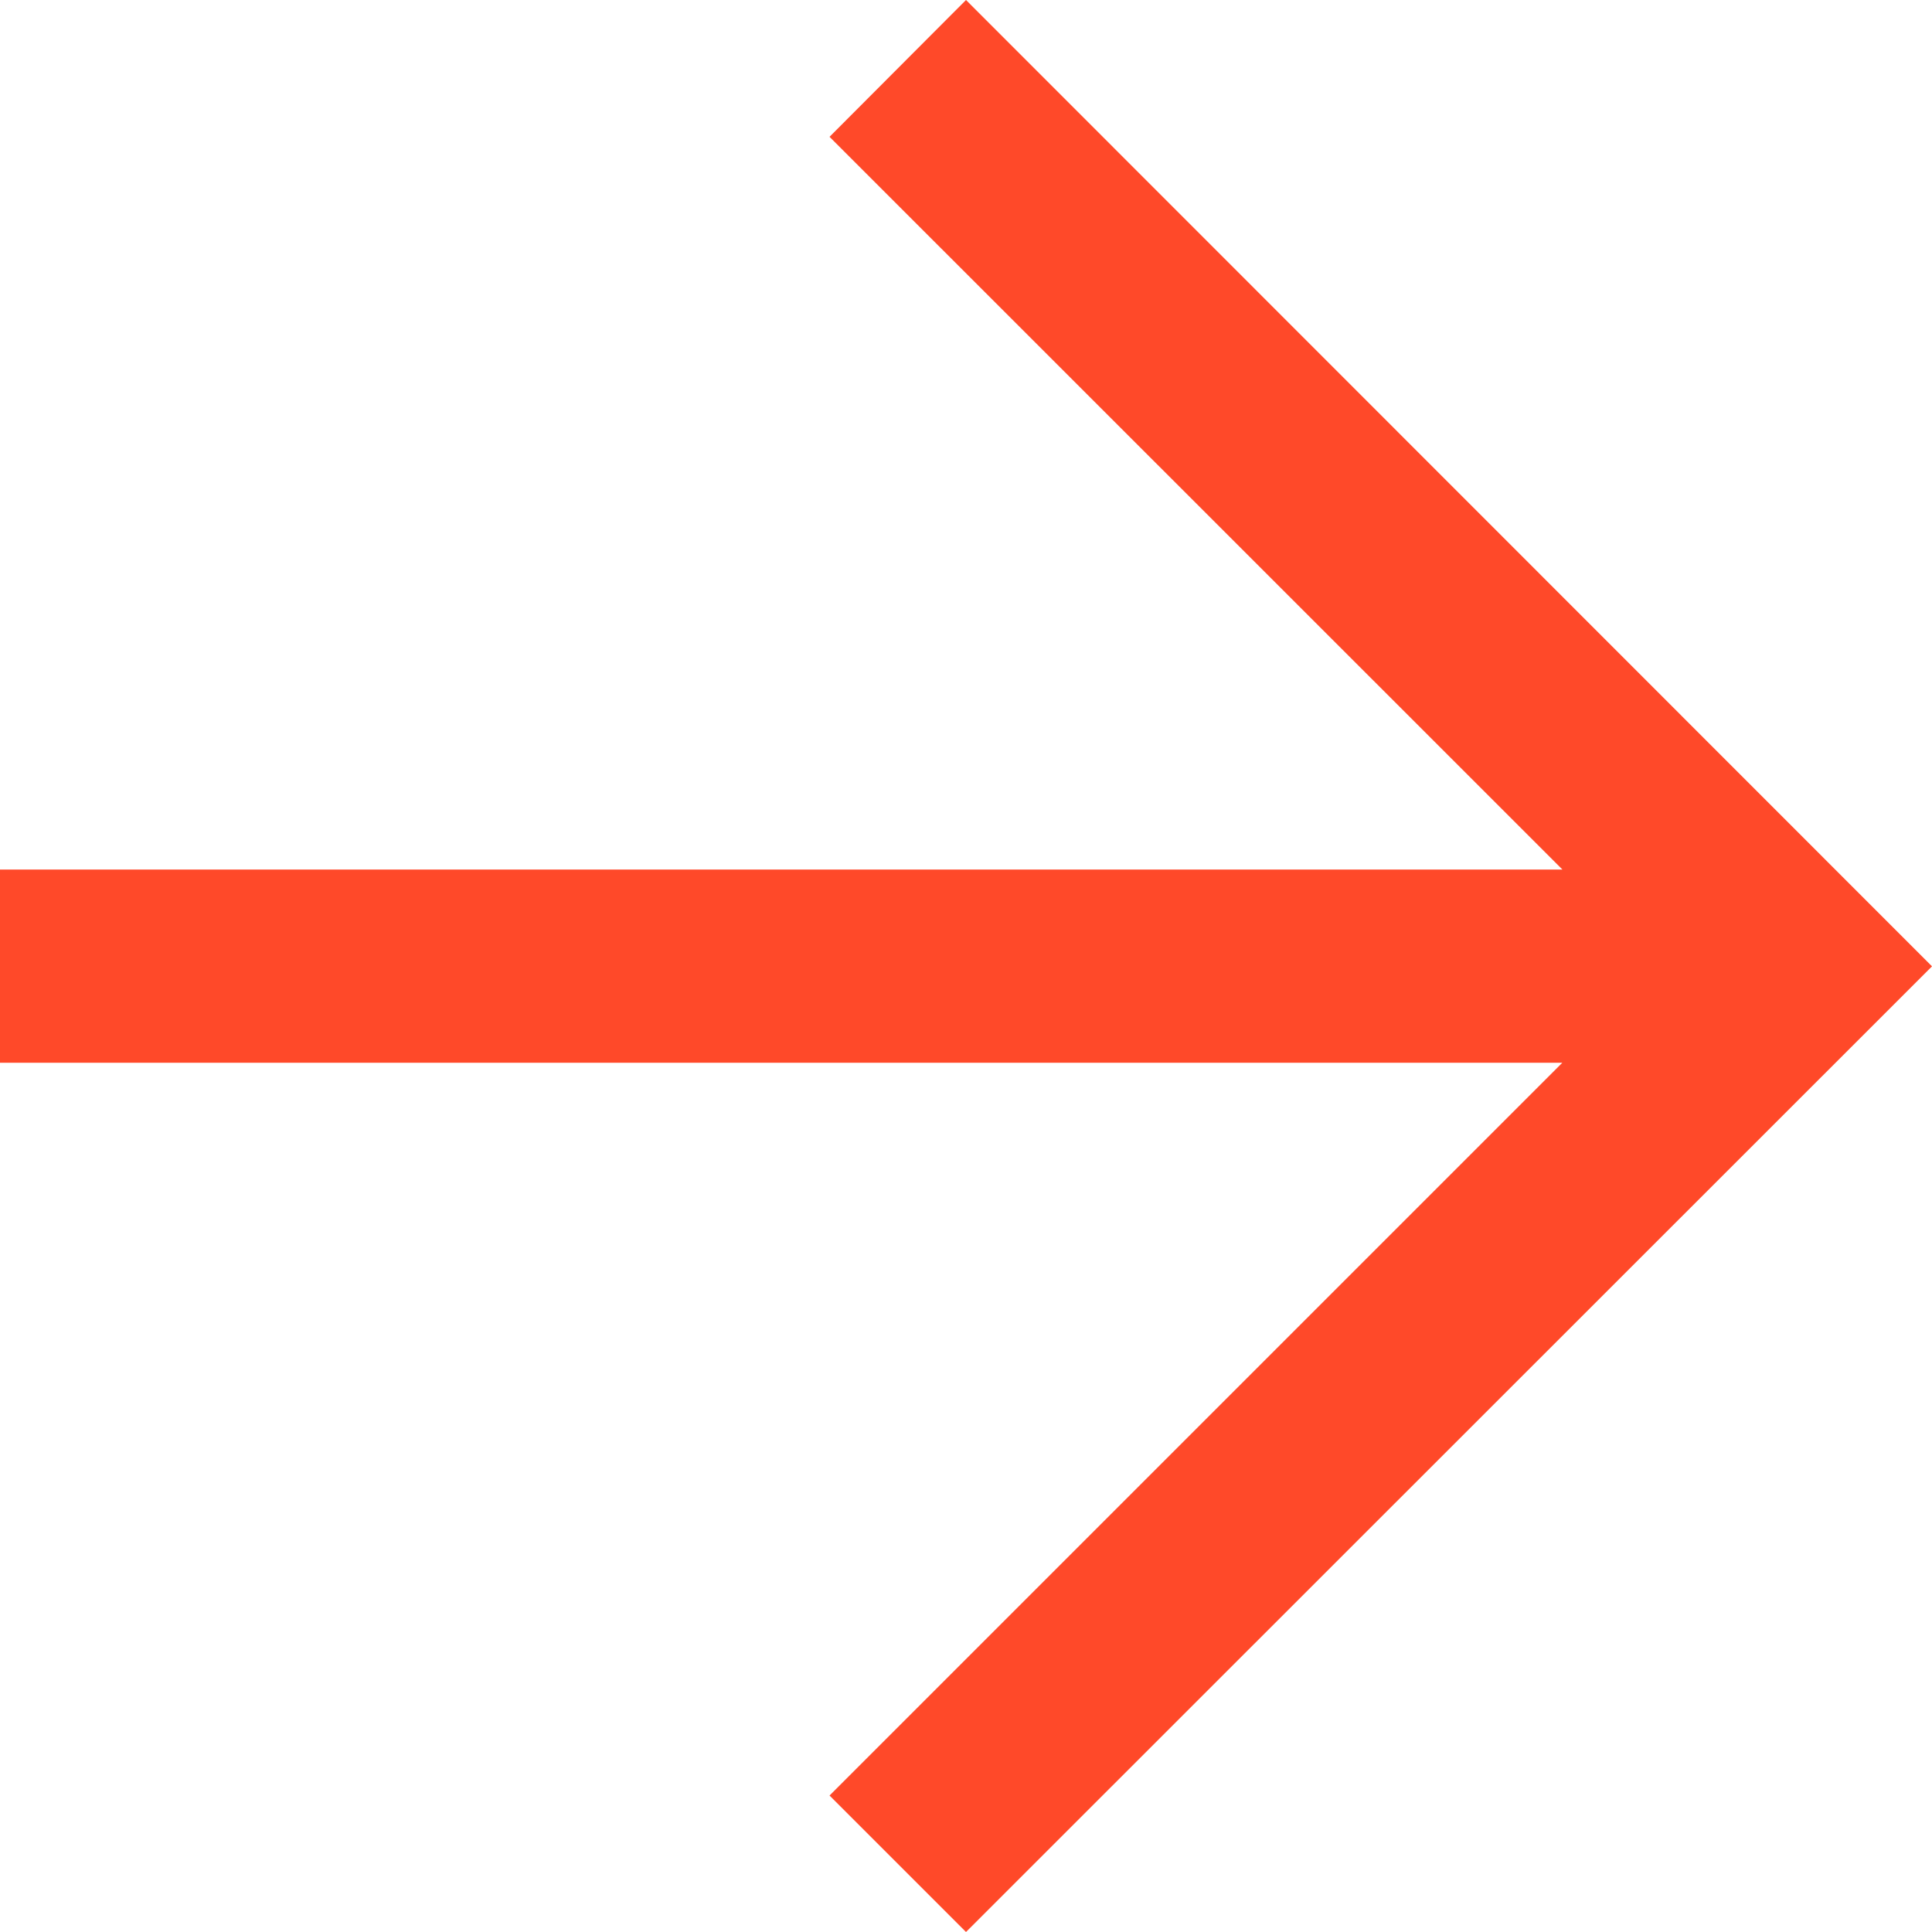
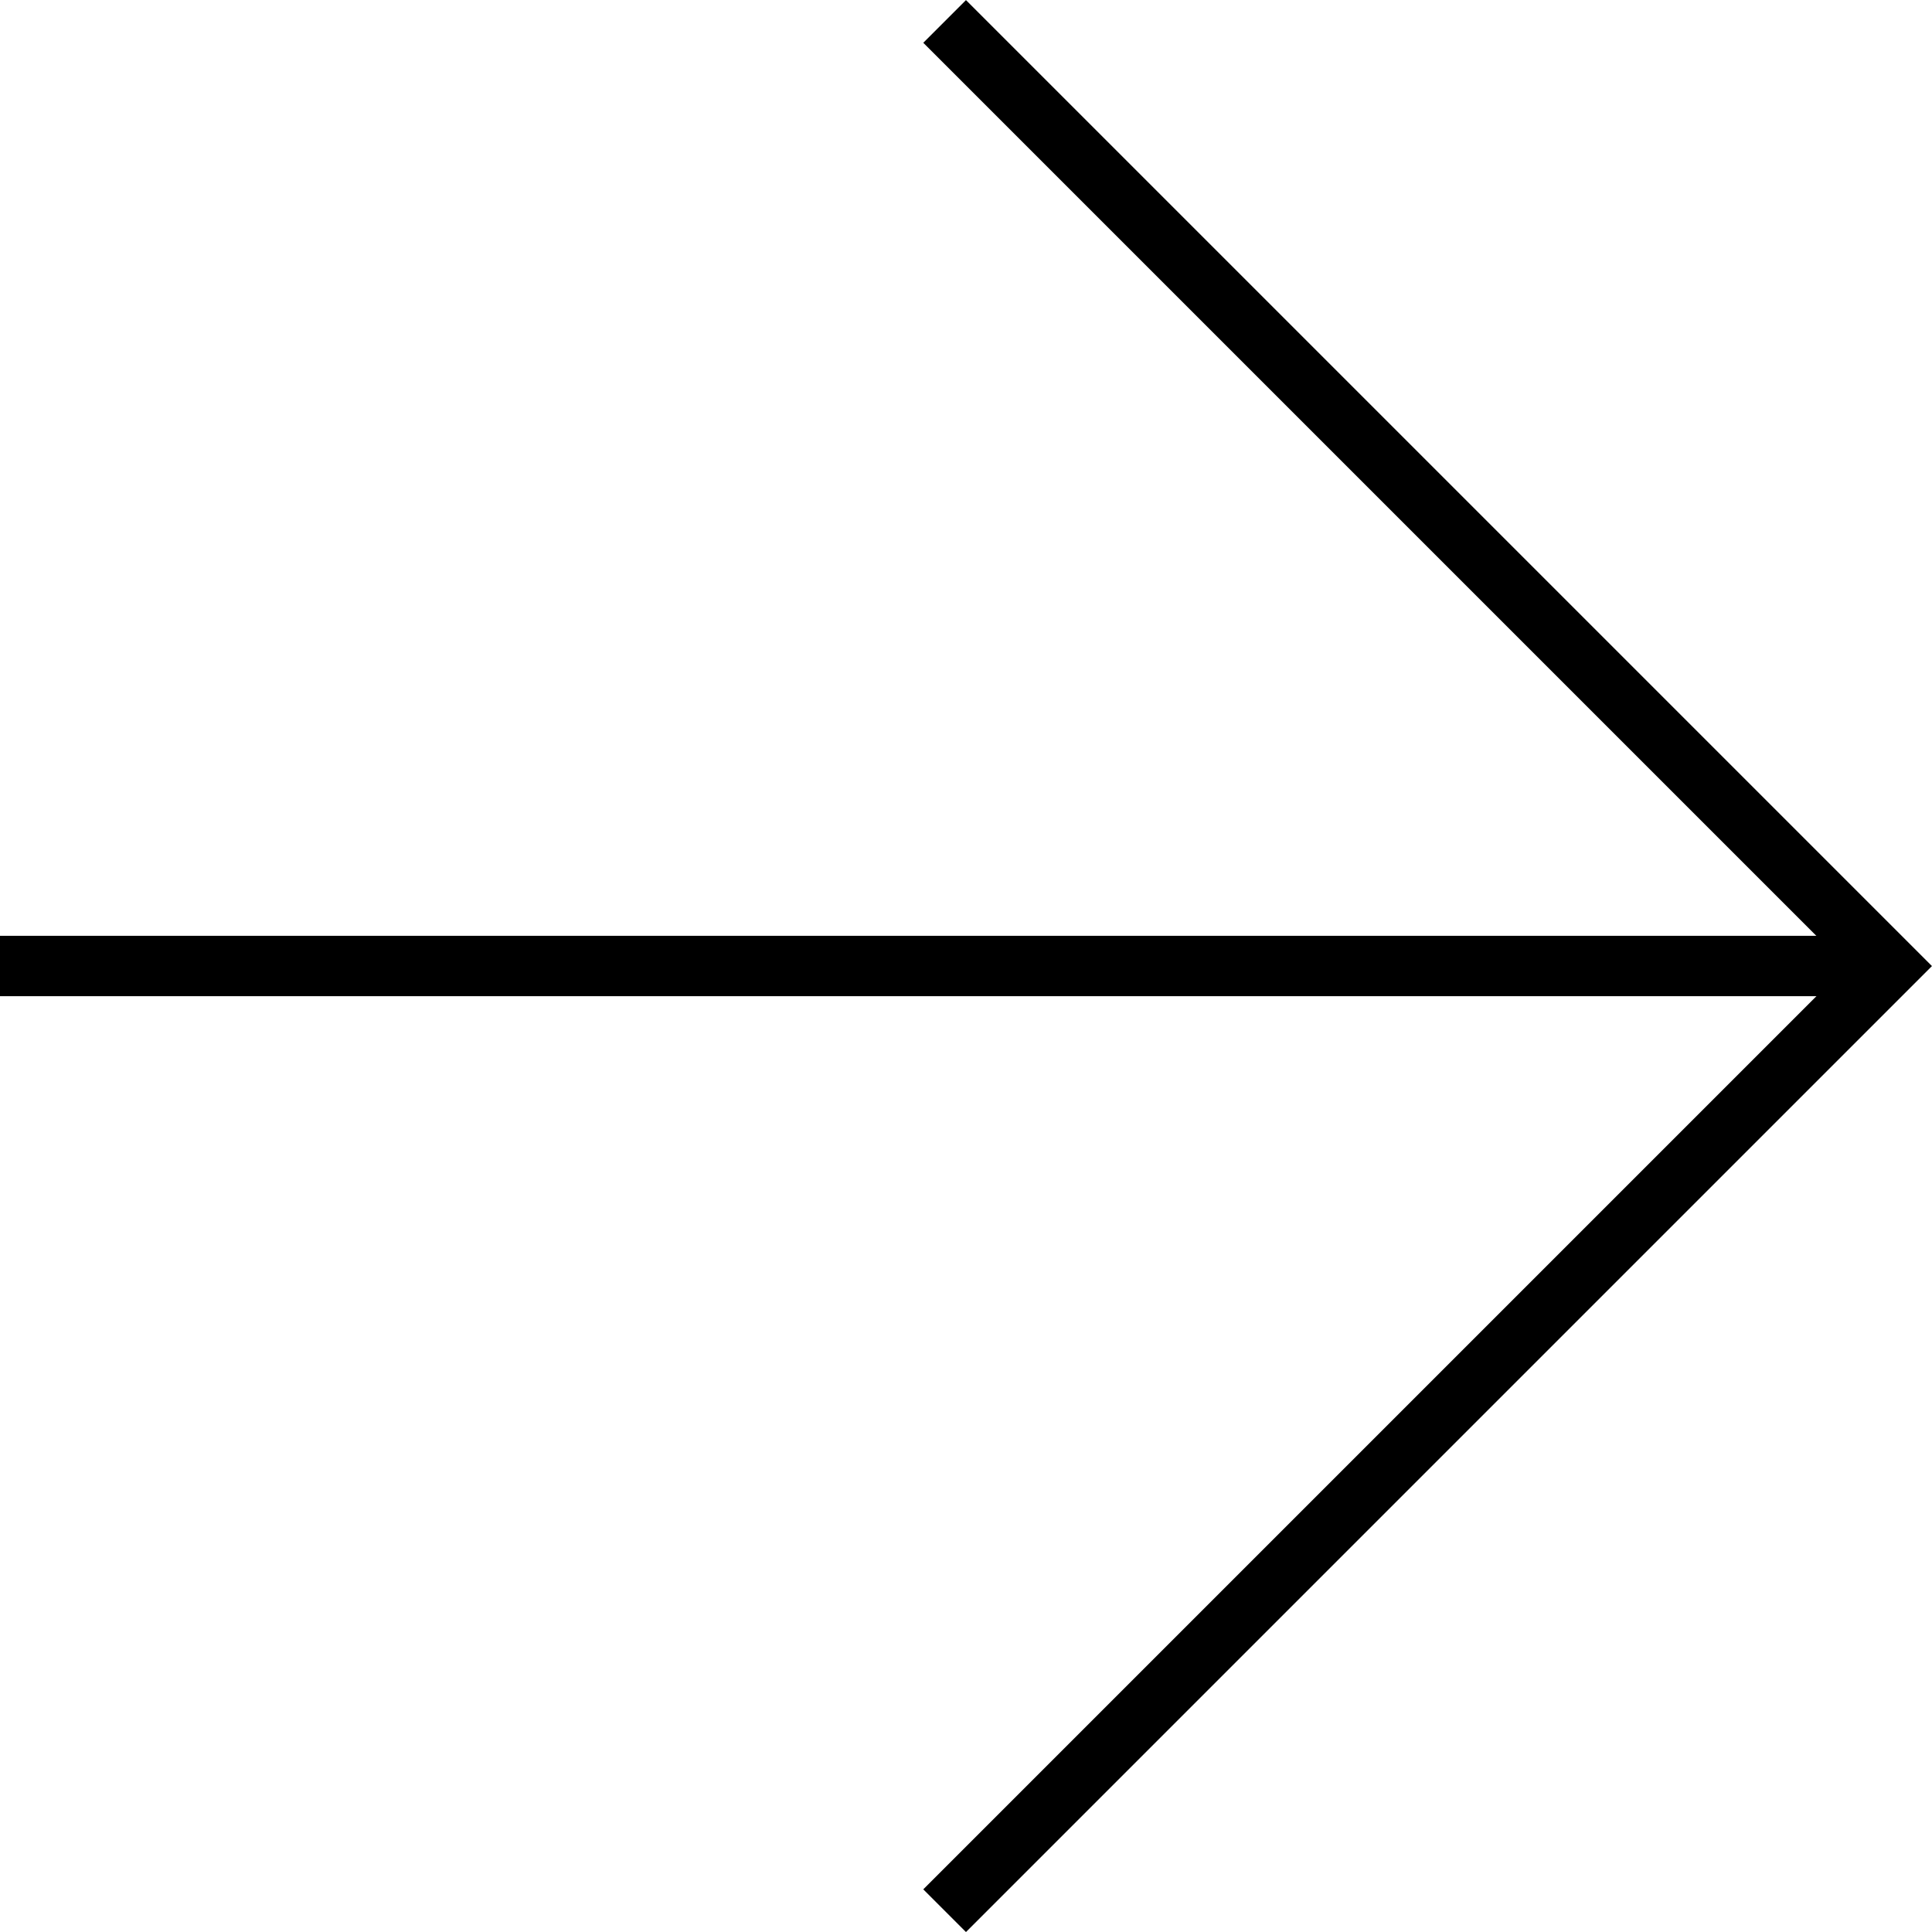
- <svg xmlns="http://www.w3.org/2000/svg" width="11" height="11" viewBox="0 0 11 11" id="svg2" version="1.1">
-   <defs id="defs4" />
-   <g id="layer1" transform="translate(0,-1041.362)">
-     <path style="color:#000000;font-style:normal;font-variant:normal;font-weight:normal;font-stretch:normal;font-size:medium;line-height:normal;font-family:sans-serif;text-indent:0;text-align:start;text-decoration:none;text-decoration-line:none;text-decoration-style:solid;text-decoration-color:#000000;letter-spacing:normal;word-spacing:normal;text-transform:none;direction:ltr;block-progression:tb;writing-mode:lr-tb;baseline-shift:baseline;text-anchor:start;white-space:normal;clip-rule:nonzero;display:inline;overflow:visible;visibility:visible;opacity:1;isolation:auto;mix-blend-mode:normal;color-interpolation:sRGB;color-interpolation-filters:linearRGB;solid-color:#000000;solid-opacity:1;fill:#ff4929;fill-opacity:1;fill-rule:evenodd;stroke:none;stroke-width:1.1;stroke-linecap:butt;stroke-linejoin:miter;stroke-miterlimit:4;stroke-dasharray:none;stroke-dashoffset:0;stroke-opacity:1;color-rendering:auto;image-rendering:auto;shape-rendering:auto;text-rendering:auto;enable-background:accumulate" d="M 5.5 0 L 4.723 0.779 L 8.896 4.951 L 0 4.951 L 0 6.051 L 8.895 6.051 L 4.723 10.223 L 5.5 11 L 11 5.502 L 5.5 0 z " transform="translate(0,1041.362)" id="path4181" />
+ <svg xmlns="http://www.w3.org/2000/svg" width="32" height="32" viewBox="0 0 32 32" id="svg4205" version="1.1">
+   <defs id="defs4207" />
+   <g id="layer1" transform="translate(0,-1020.362)">
+     <path style="fill:none;fill-rule:evenodd;stroke:#000000;stroke-width:1px;stroke-linecap:butt;stroke-linejoin:miter;stroke-opacity:1" d="m 15.646,1052.009 15.646,-15.646 -15.646,-15.646" id="path4181" />
+     <path style="fill:none;fill-rule:evenodd;stroke:#000000;stroke-width:1px;stroke-linecap:butt;stroke-linejoin:miter;stroke-opacity:1" d="M 30.804,1036.362 0,1036.362" id="path4183" />
  </g>
</svg>
